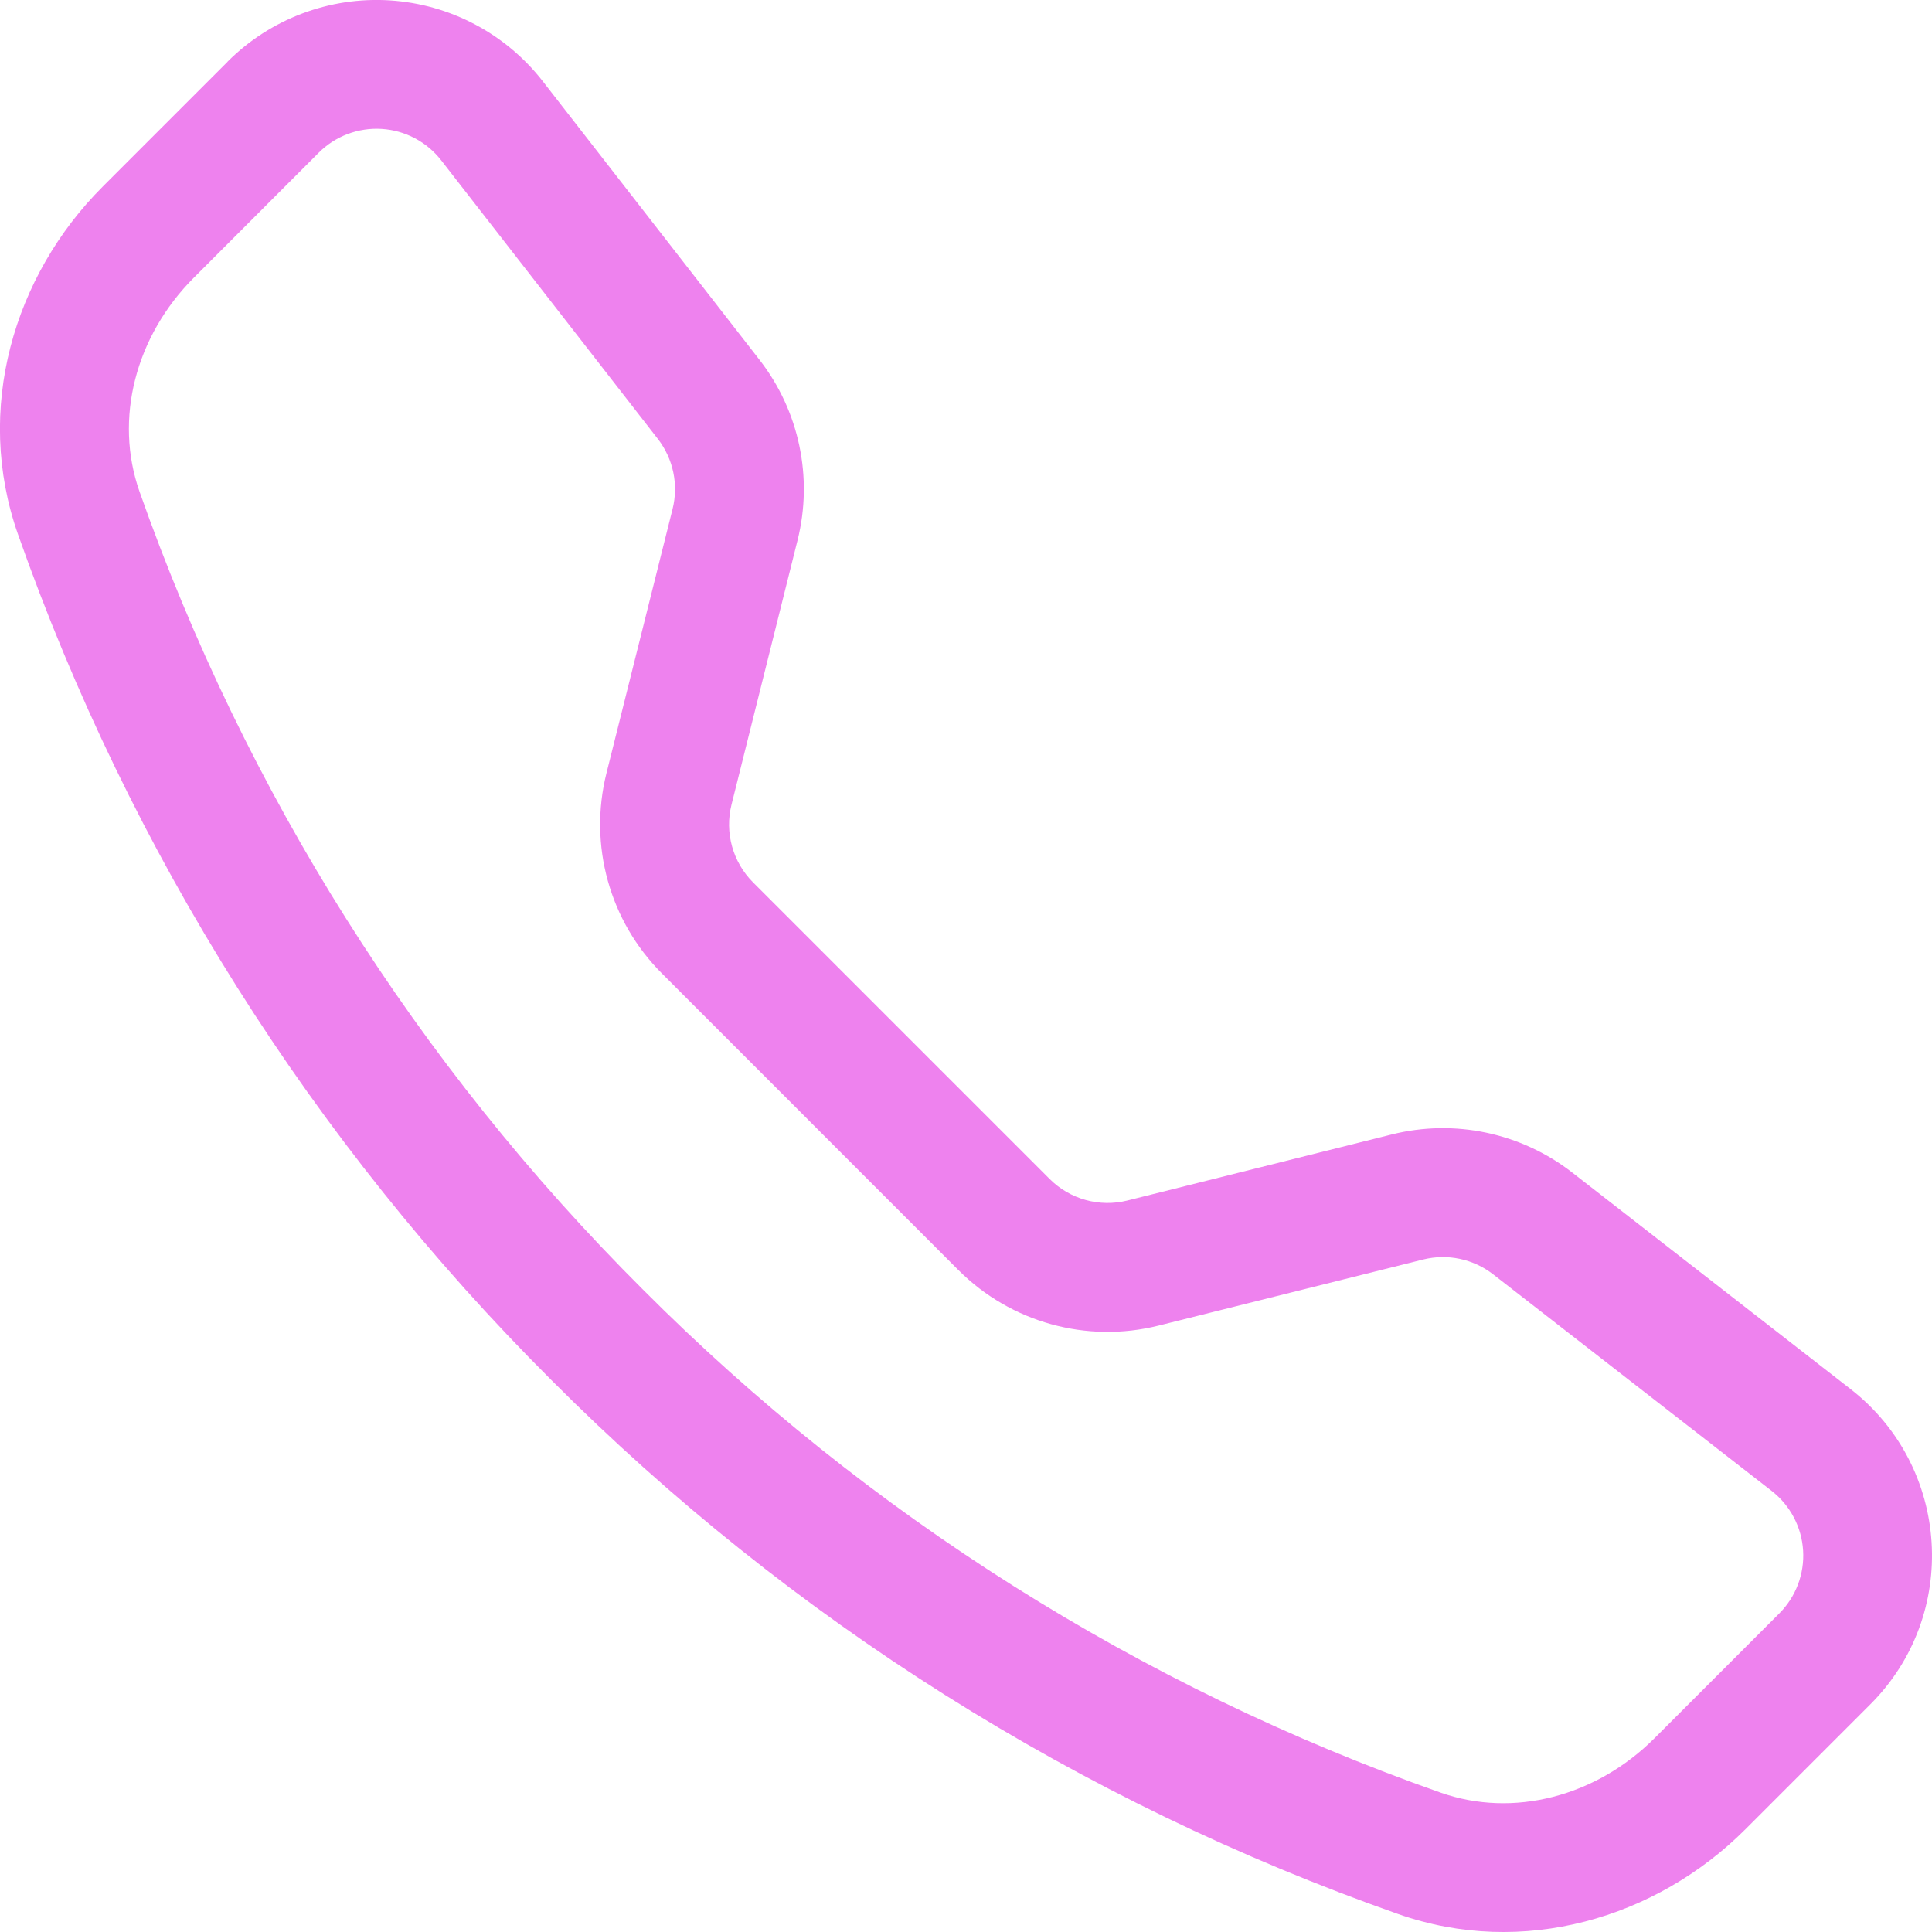
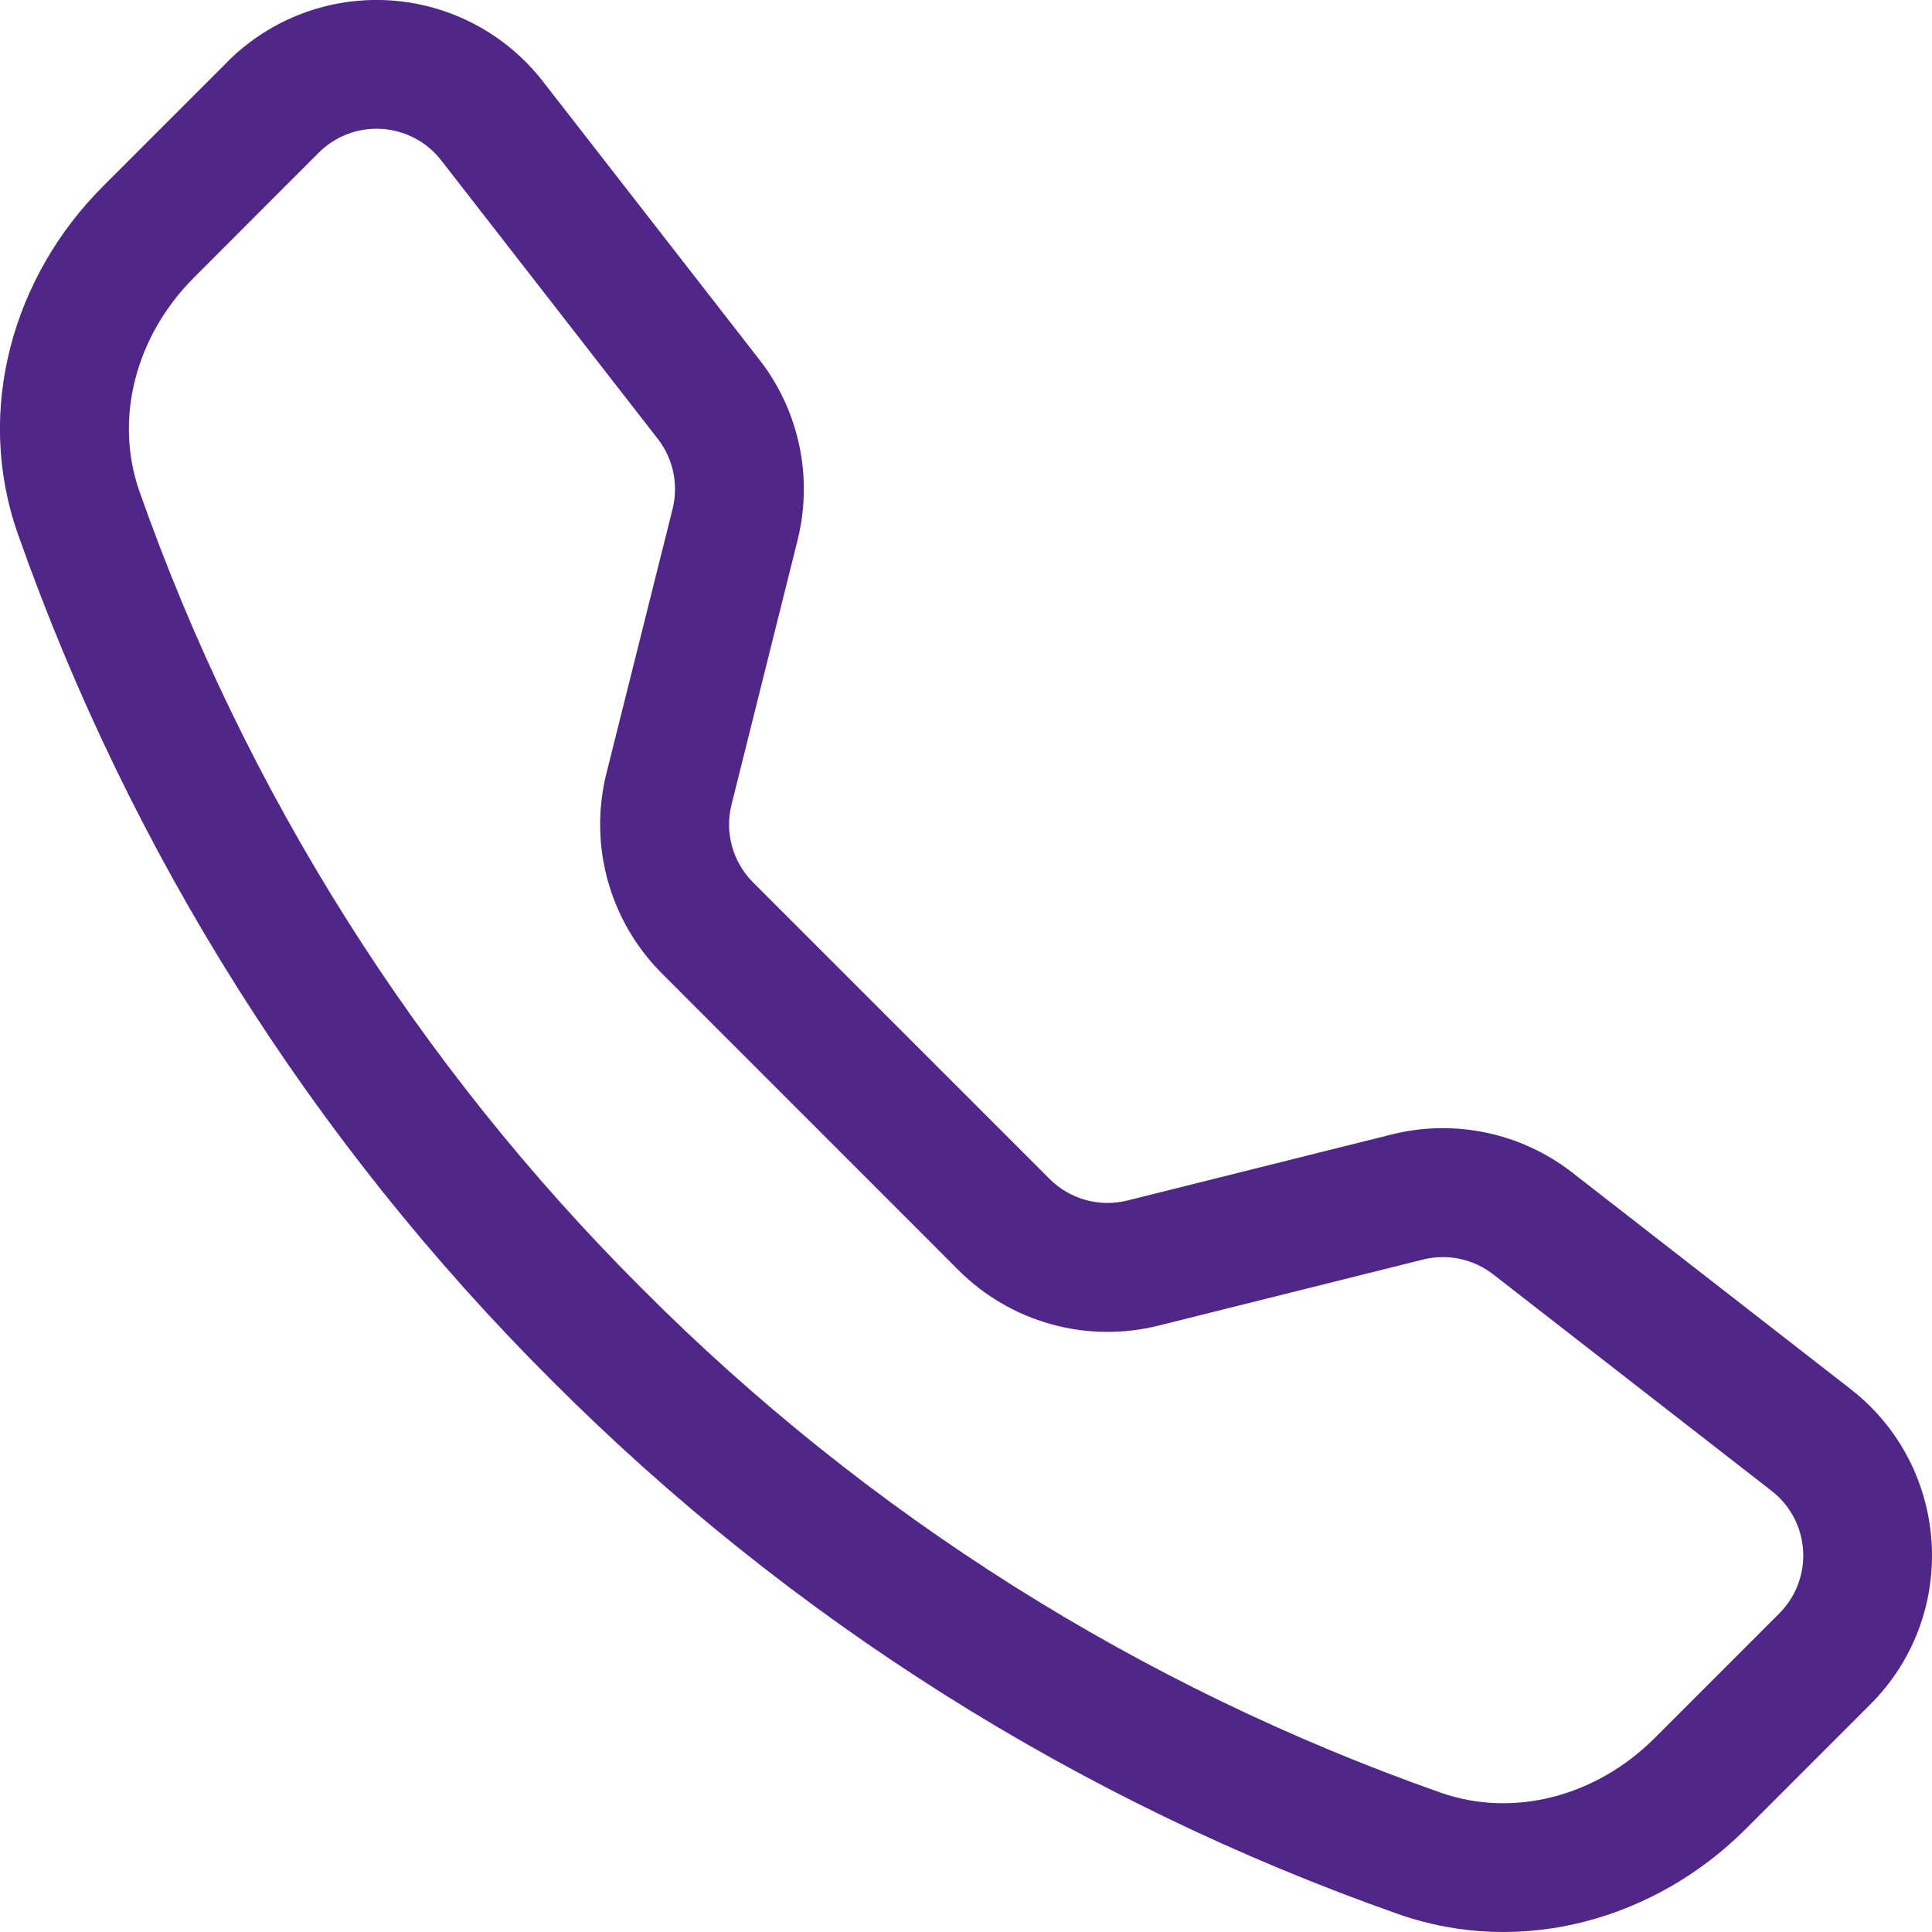
- <svg xmlns="http://www.w3.org/2000/svg" width="16" height="16" fill="violet" class="bi bi-telephone" viewBox="0 0 16 16">
+ <svg xmlns="http://www.w3.org/2000/svg" width="16" height="16" fill="rgba(81, 38, 137, 1)" class="bi bi-telephone" viewBox="0 0 16 16">
  <path d="M3.654 1.328a.678.678 0 0 0-1.015-.063L1.605 2.3c-.483.484-.661 1.169-.45 1.77a17.568 17.568 0 0 0 4.168 6.608 17.569 17.569 0 0 0 6.608 4.168c.601.211 1.286.033 1.77-.45l1.034-1.034a.678.678 0 0 0-.063-1.015l-2.307-1.794a.678.678 0 0 0-.58-.122l-2.19.547a1.745 1.745 0 0 1-1.657-.459L5.482 8.062a1.745 1.745 0 0 1-.46-1.657l.548-2.19a.678.678 0 0 0-.122-.58L3.654 1.328zM1.884.511a1.745 1.745 0 0 1 2.612.163L6.29 2.98c.329.423.445.974.315 1.494l-.547 2.19a.678.678 0 0 0 .178.643l2.457 2.457a.678.678 0 0 0 .644.178l2.189-.547a1.745 1.745 0 0 1 1.494.315l2.306 1.794c.829.645.905 1.87.163 2.611l-1.034 1.034c-.74.74-1.846 1.065-2.877.702a18.634 18.634 0 0 1-7.01-4.42 18.634 18.634 0 0 1-4.42-7.009c-.362-1.03-.037-2.137.703-2.877L1.885.511z" />
</svg>
